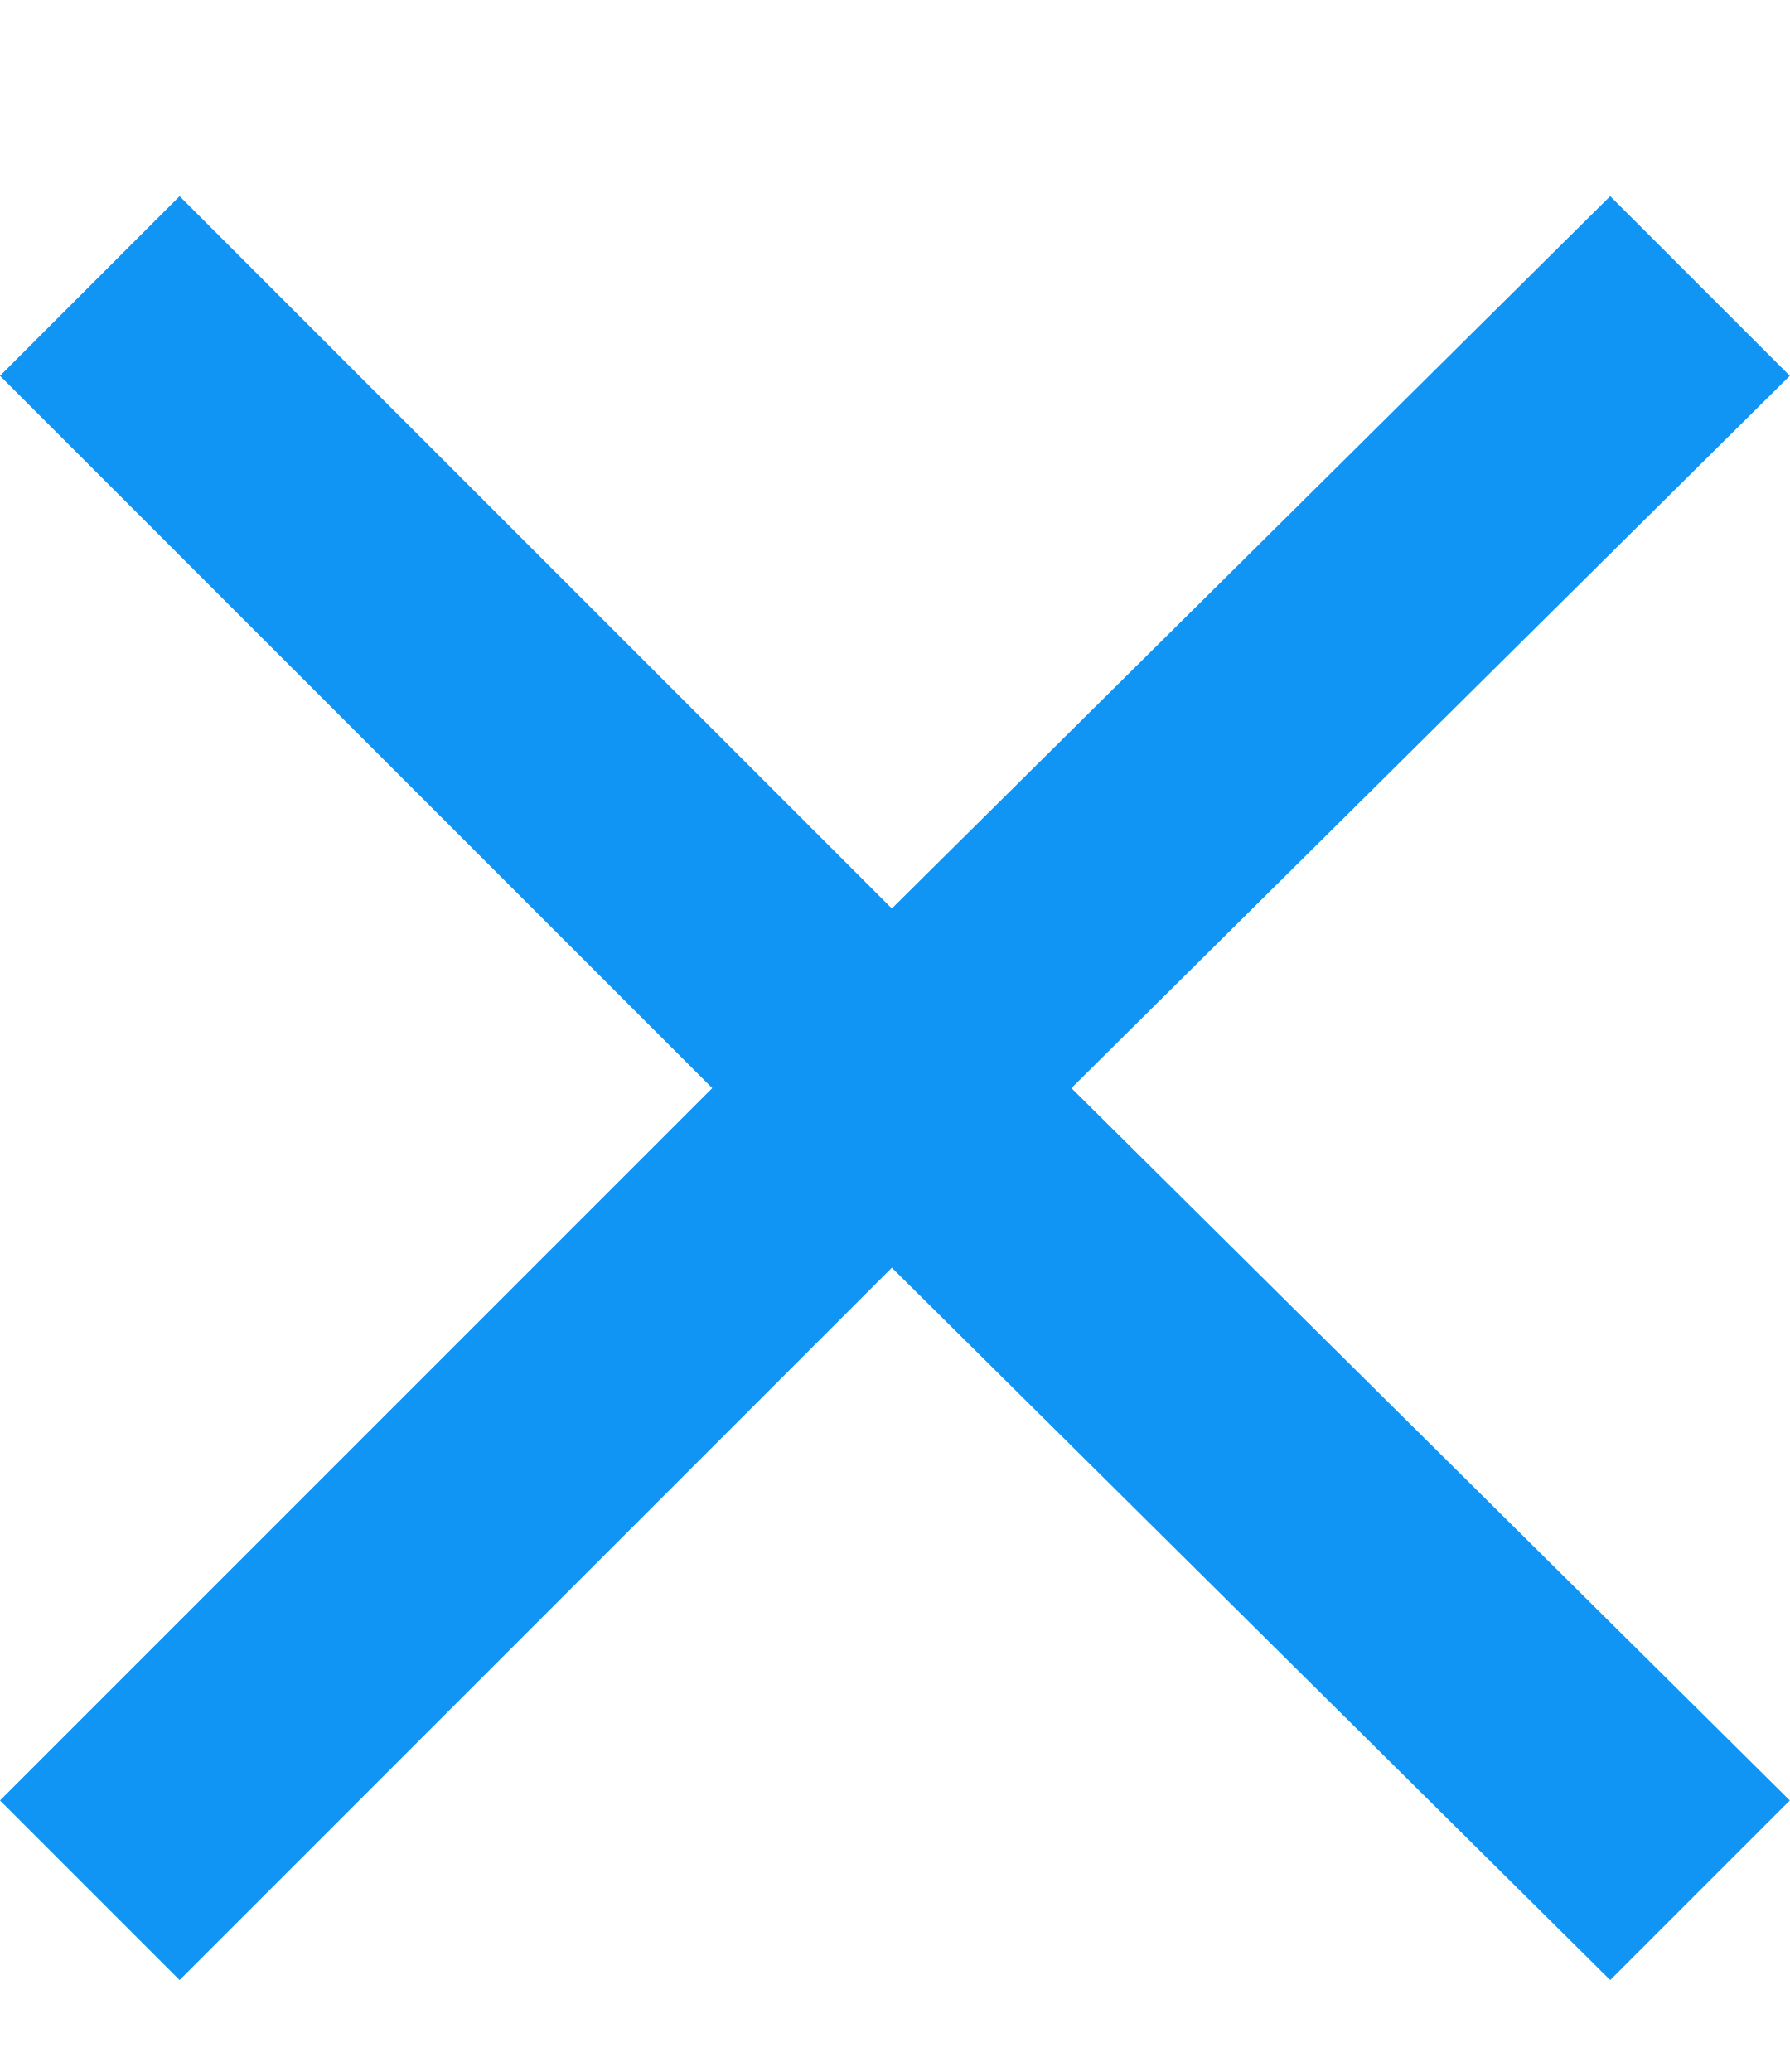
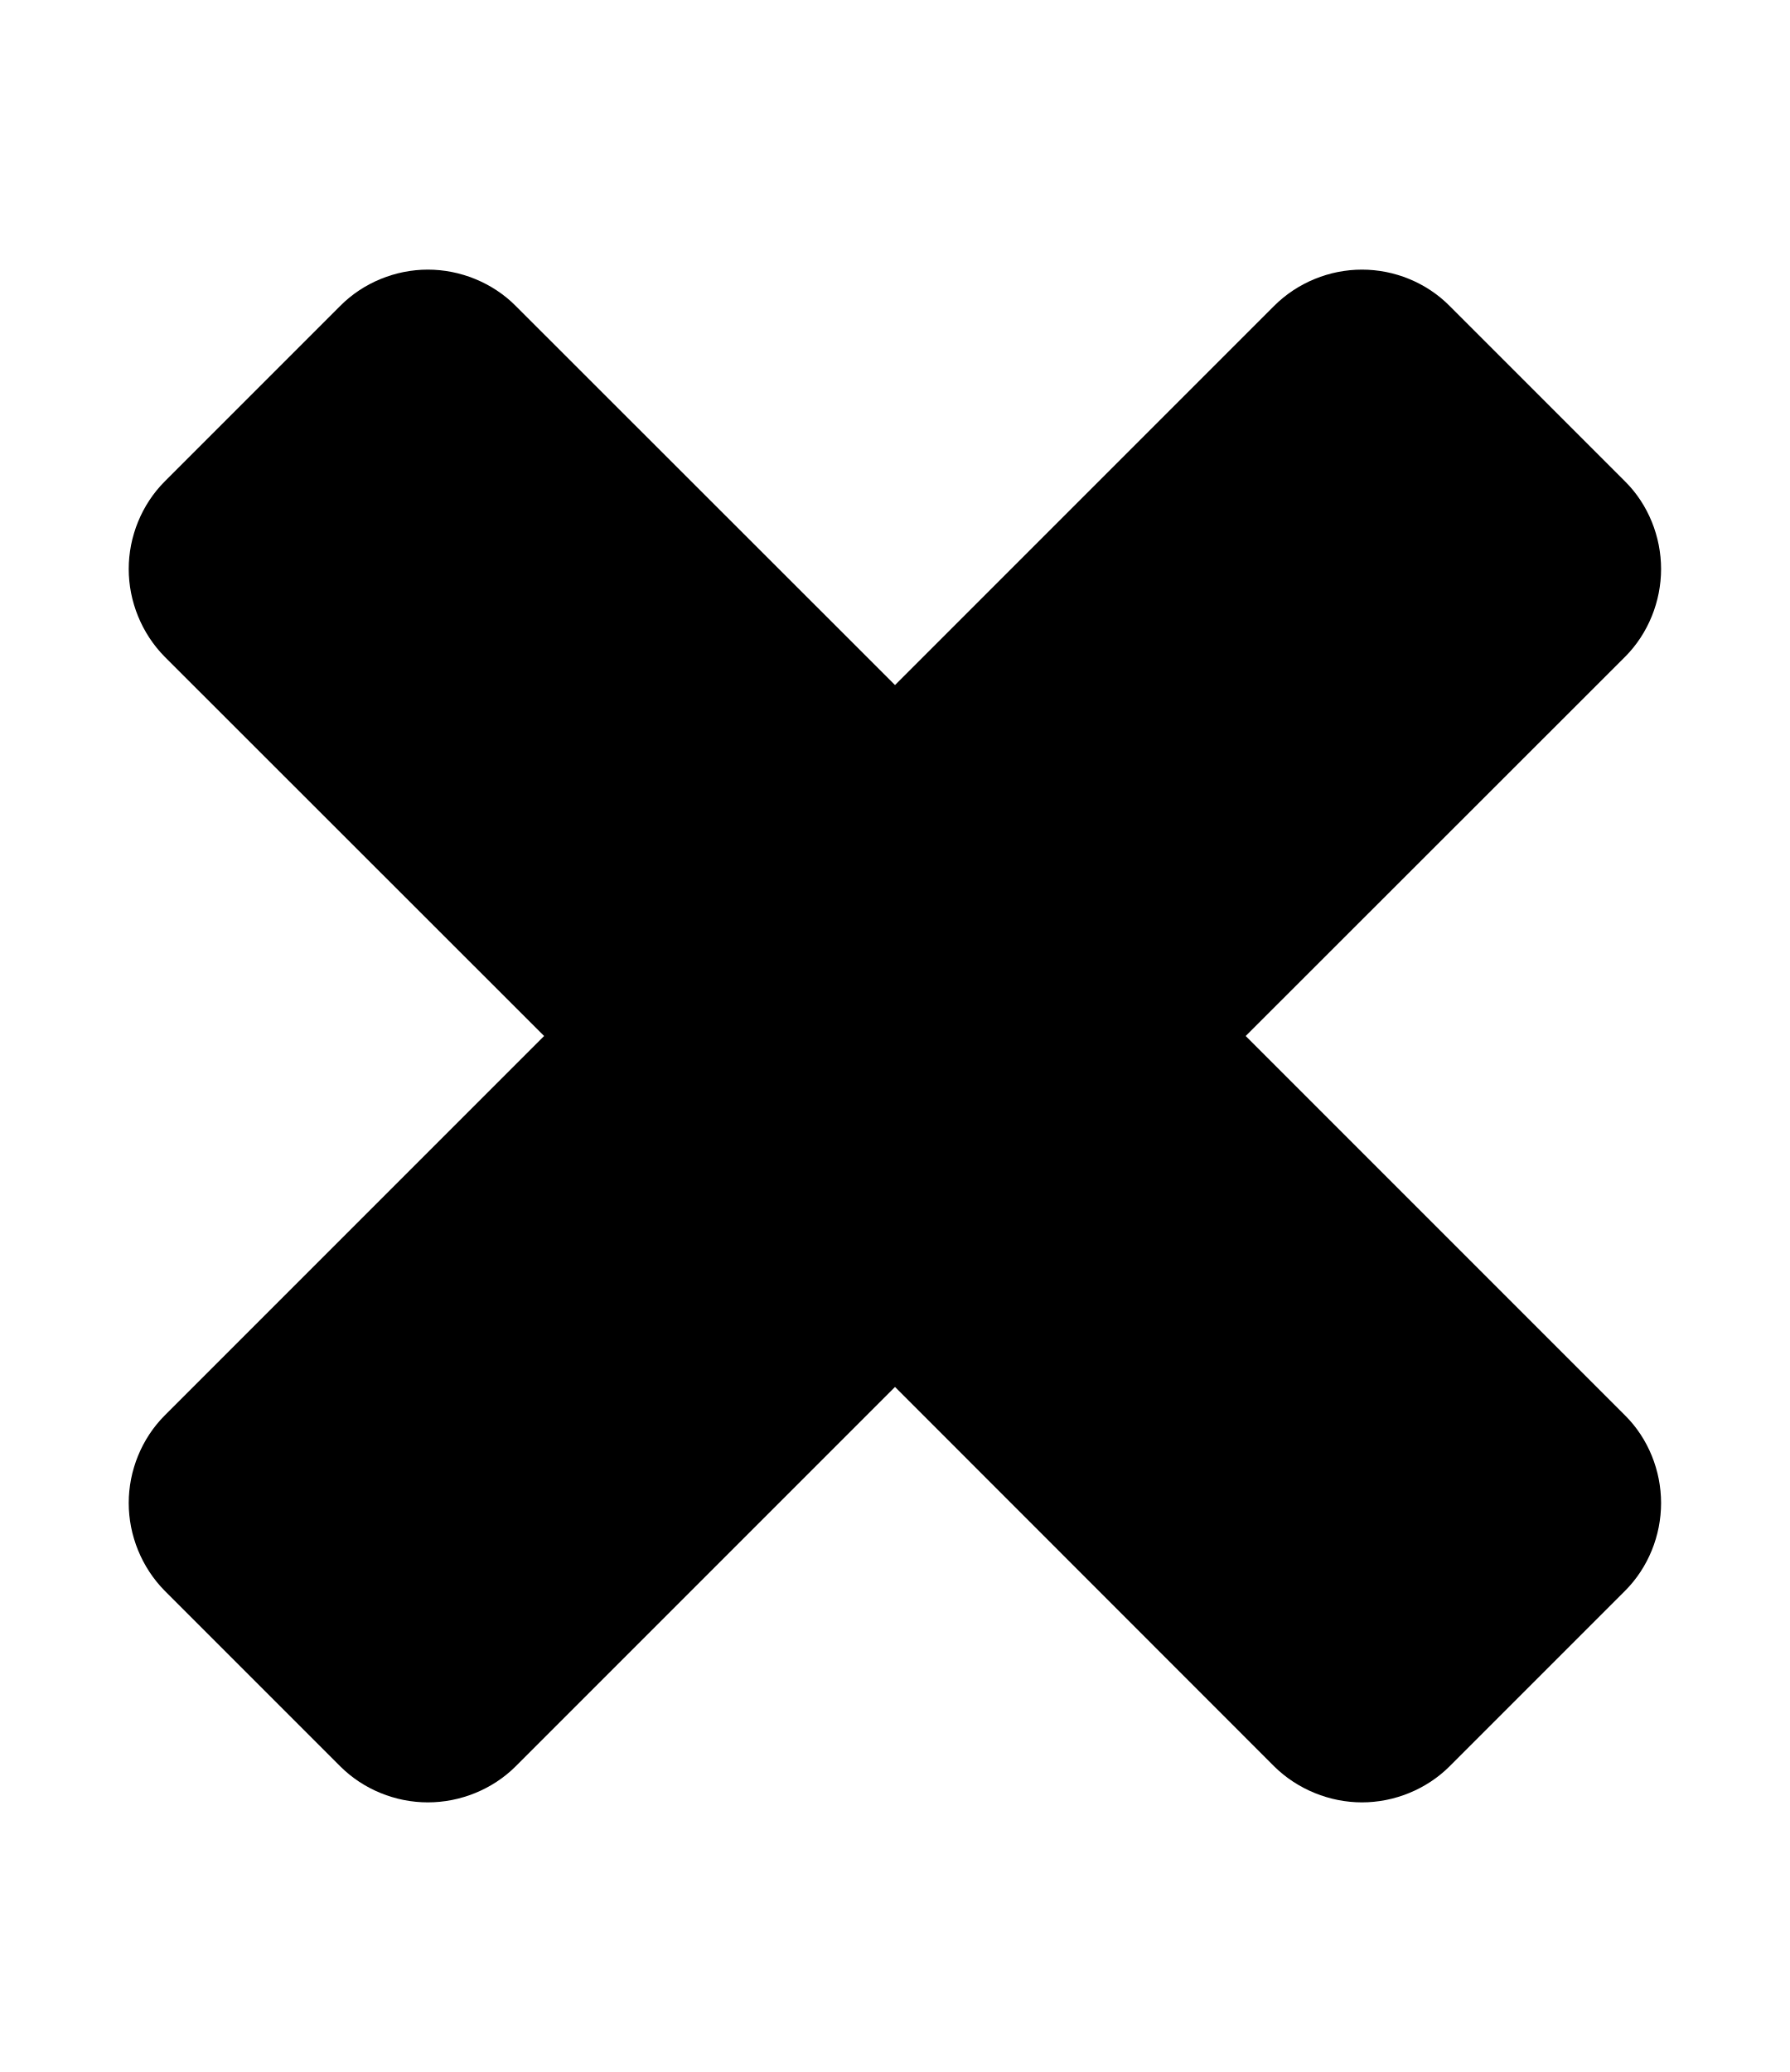
<svg xmlns="http://www.w3.org/2000/svg" version="1.1" id="Calque_1" x="0px" y="0px" viewBox="0 0 584 676" style="enable-background:new 0 0 584 676;" xml:space="preserve">
-   <style type="text/css">
- 	.st0{fill:#1195F5;}
- </style>
-   <path class="st0" d="M584,122.6L349.6,355L584,587.4L525.4,646L291,413.6L58.6,646L0,587.4L232.4,355L0,122.6L58.6,64L291,296.4  L525.4,64L584,122.6z" />
+   <path d="M542,490.361c0,10.56-4.148,21.044-11.766,28.662l-57.248,57.248  c-7.543,7.543-18.102,11.766-28.587,11.766s-21.044-4.224-28.662-11.766  L292.038,452.497L168.263,576.271c-7.543,7.543-18.102,11.766-28.662,11.766  s-21.044-4.224-28.587-11.766l-57.248-57.248C46.224,511.405,42,500.92,42,490.361  s4.224-21.044,11.766-28.587l123.774-123.774L53.766,214.301  c-7.543-7.618-11.766-18.102-11.766-28.662s4.224-21.044,11.766-28.587  l57.248-57.248c7.543-7.618,18.102-11.842,28.587-11.842  s21.119,4.224,28.662,11.842l123.774,123.699L415.737,99.804  c7.618-7.618,18.102-11.842,28.662-11.842s21.044,4.224,28.587,11.842  l57.248,57.248C537.852,164.595,542,175.155,542,185.639  c0,10.484-4.148,21.044-11.766,28.662L406.459,338l123.774,123.774  c7.618,7.543,11.766,18.102,11.766,28.587L542,490.361z" />
</svg>
